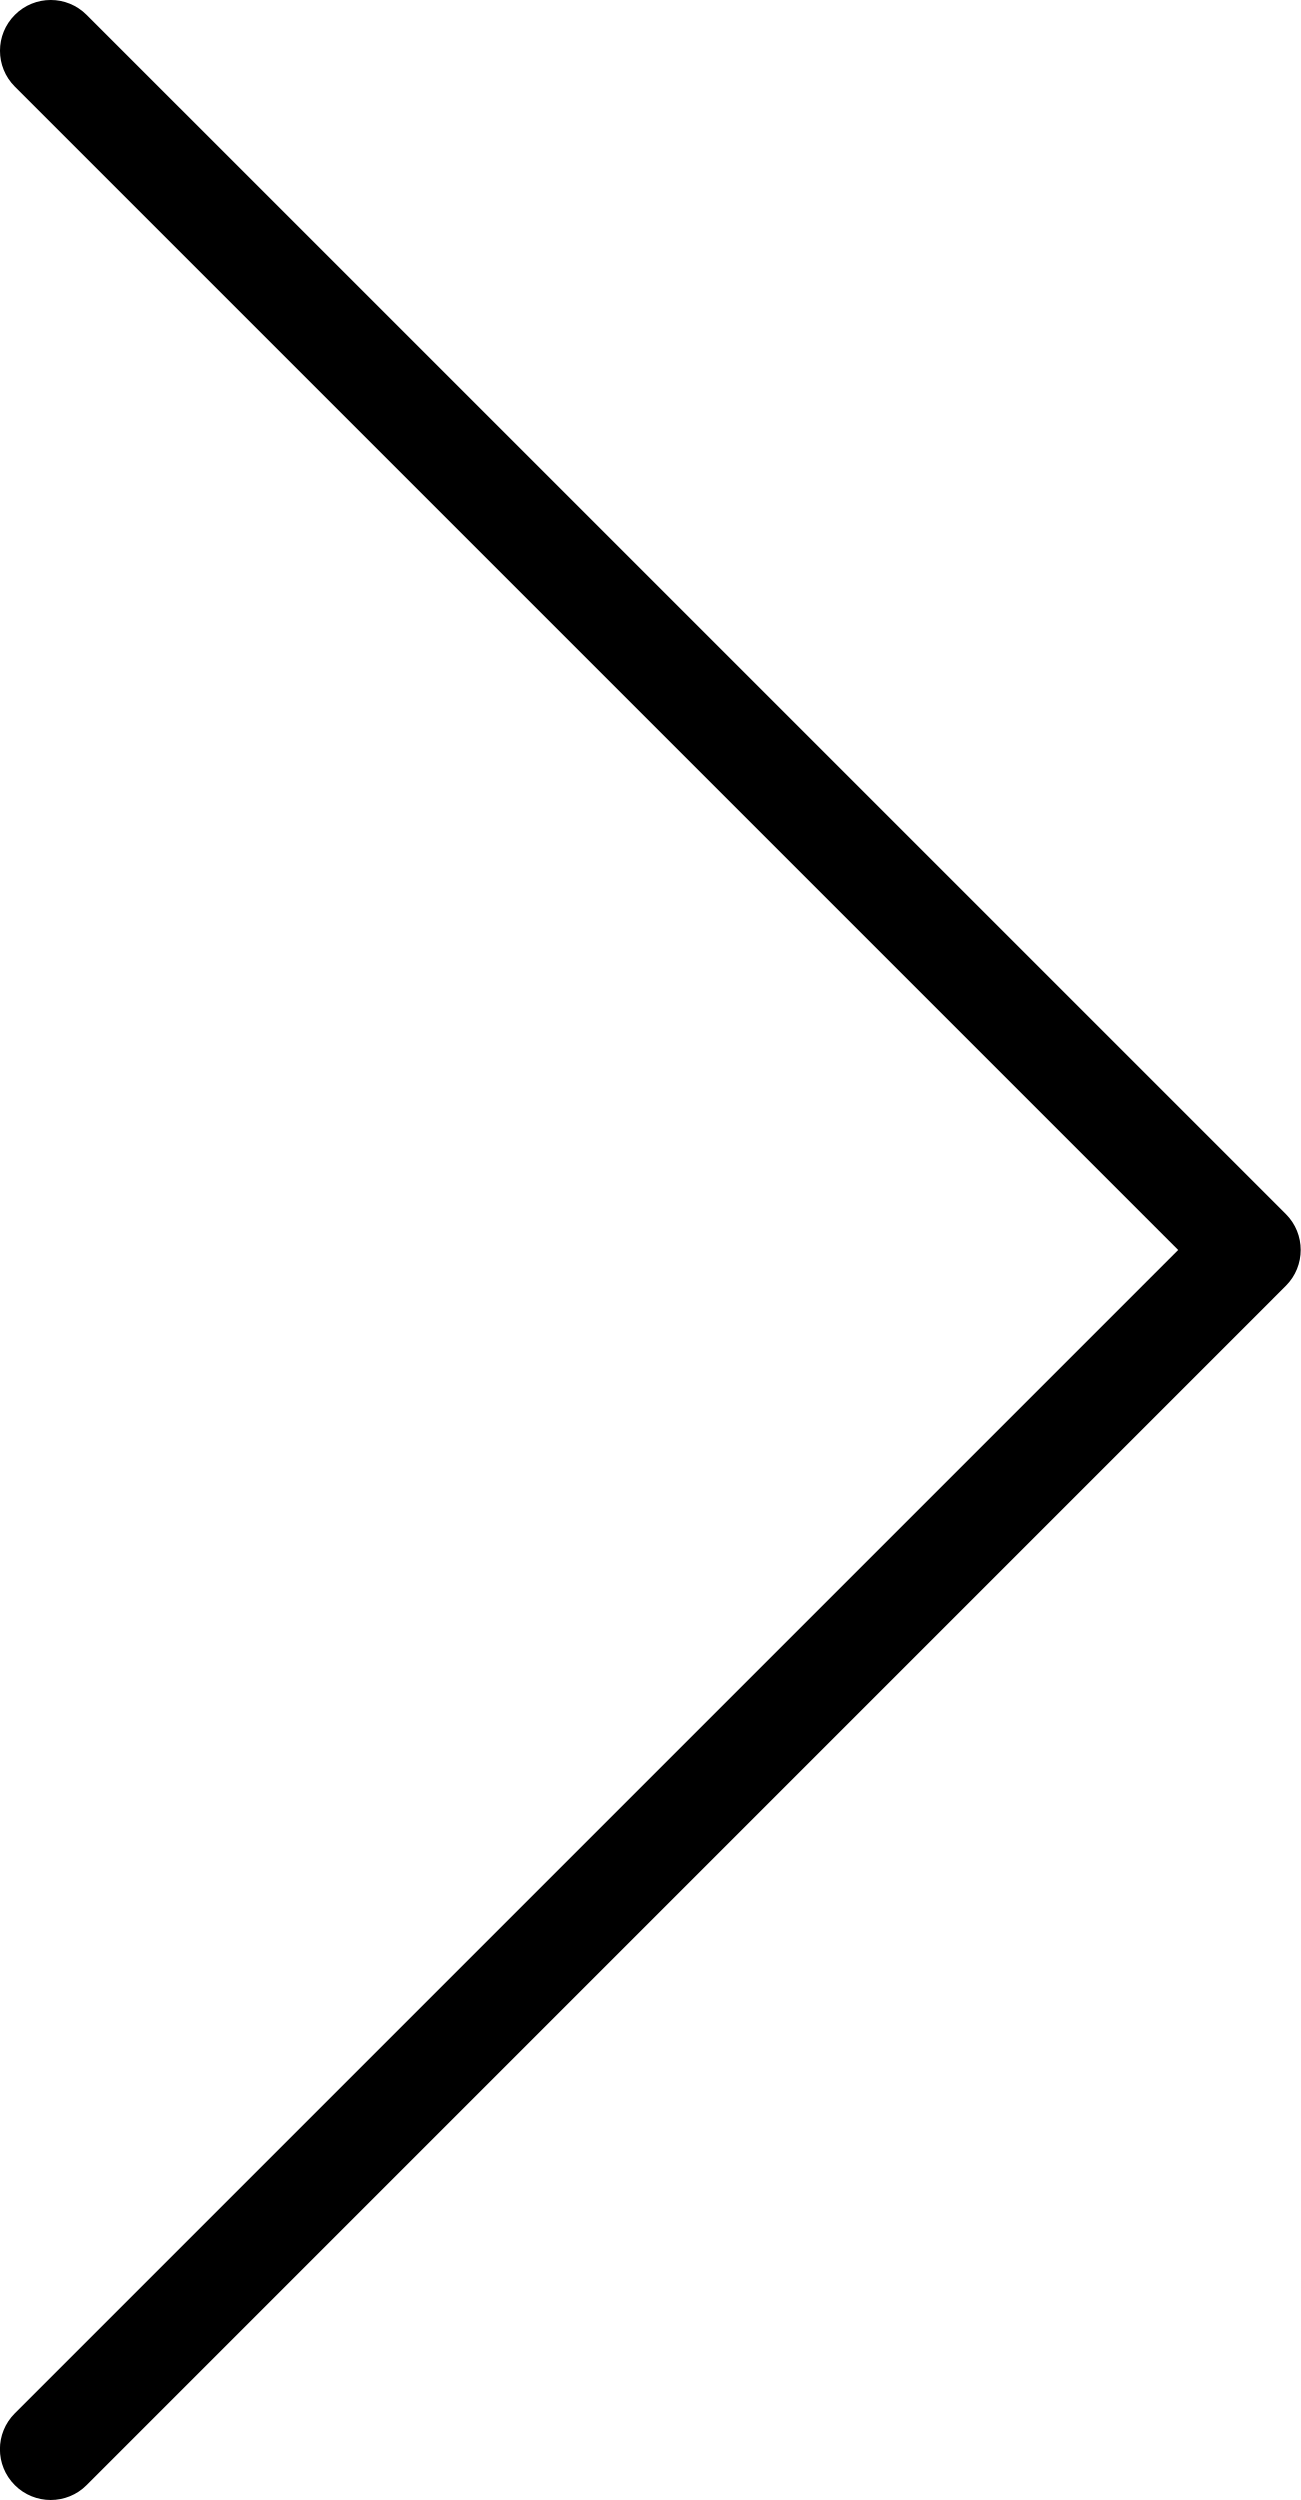
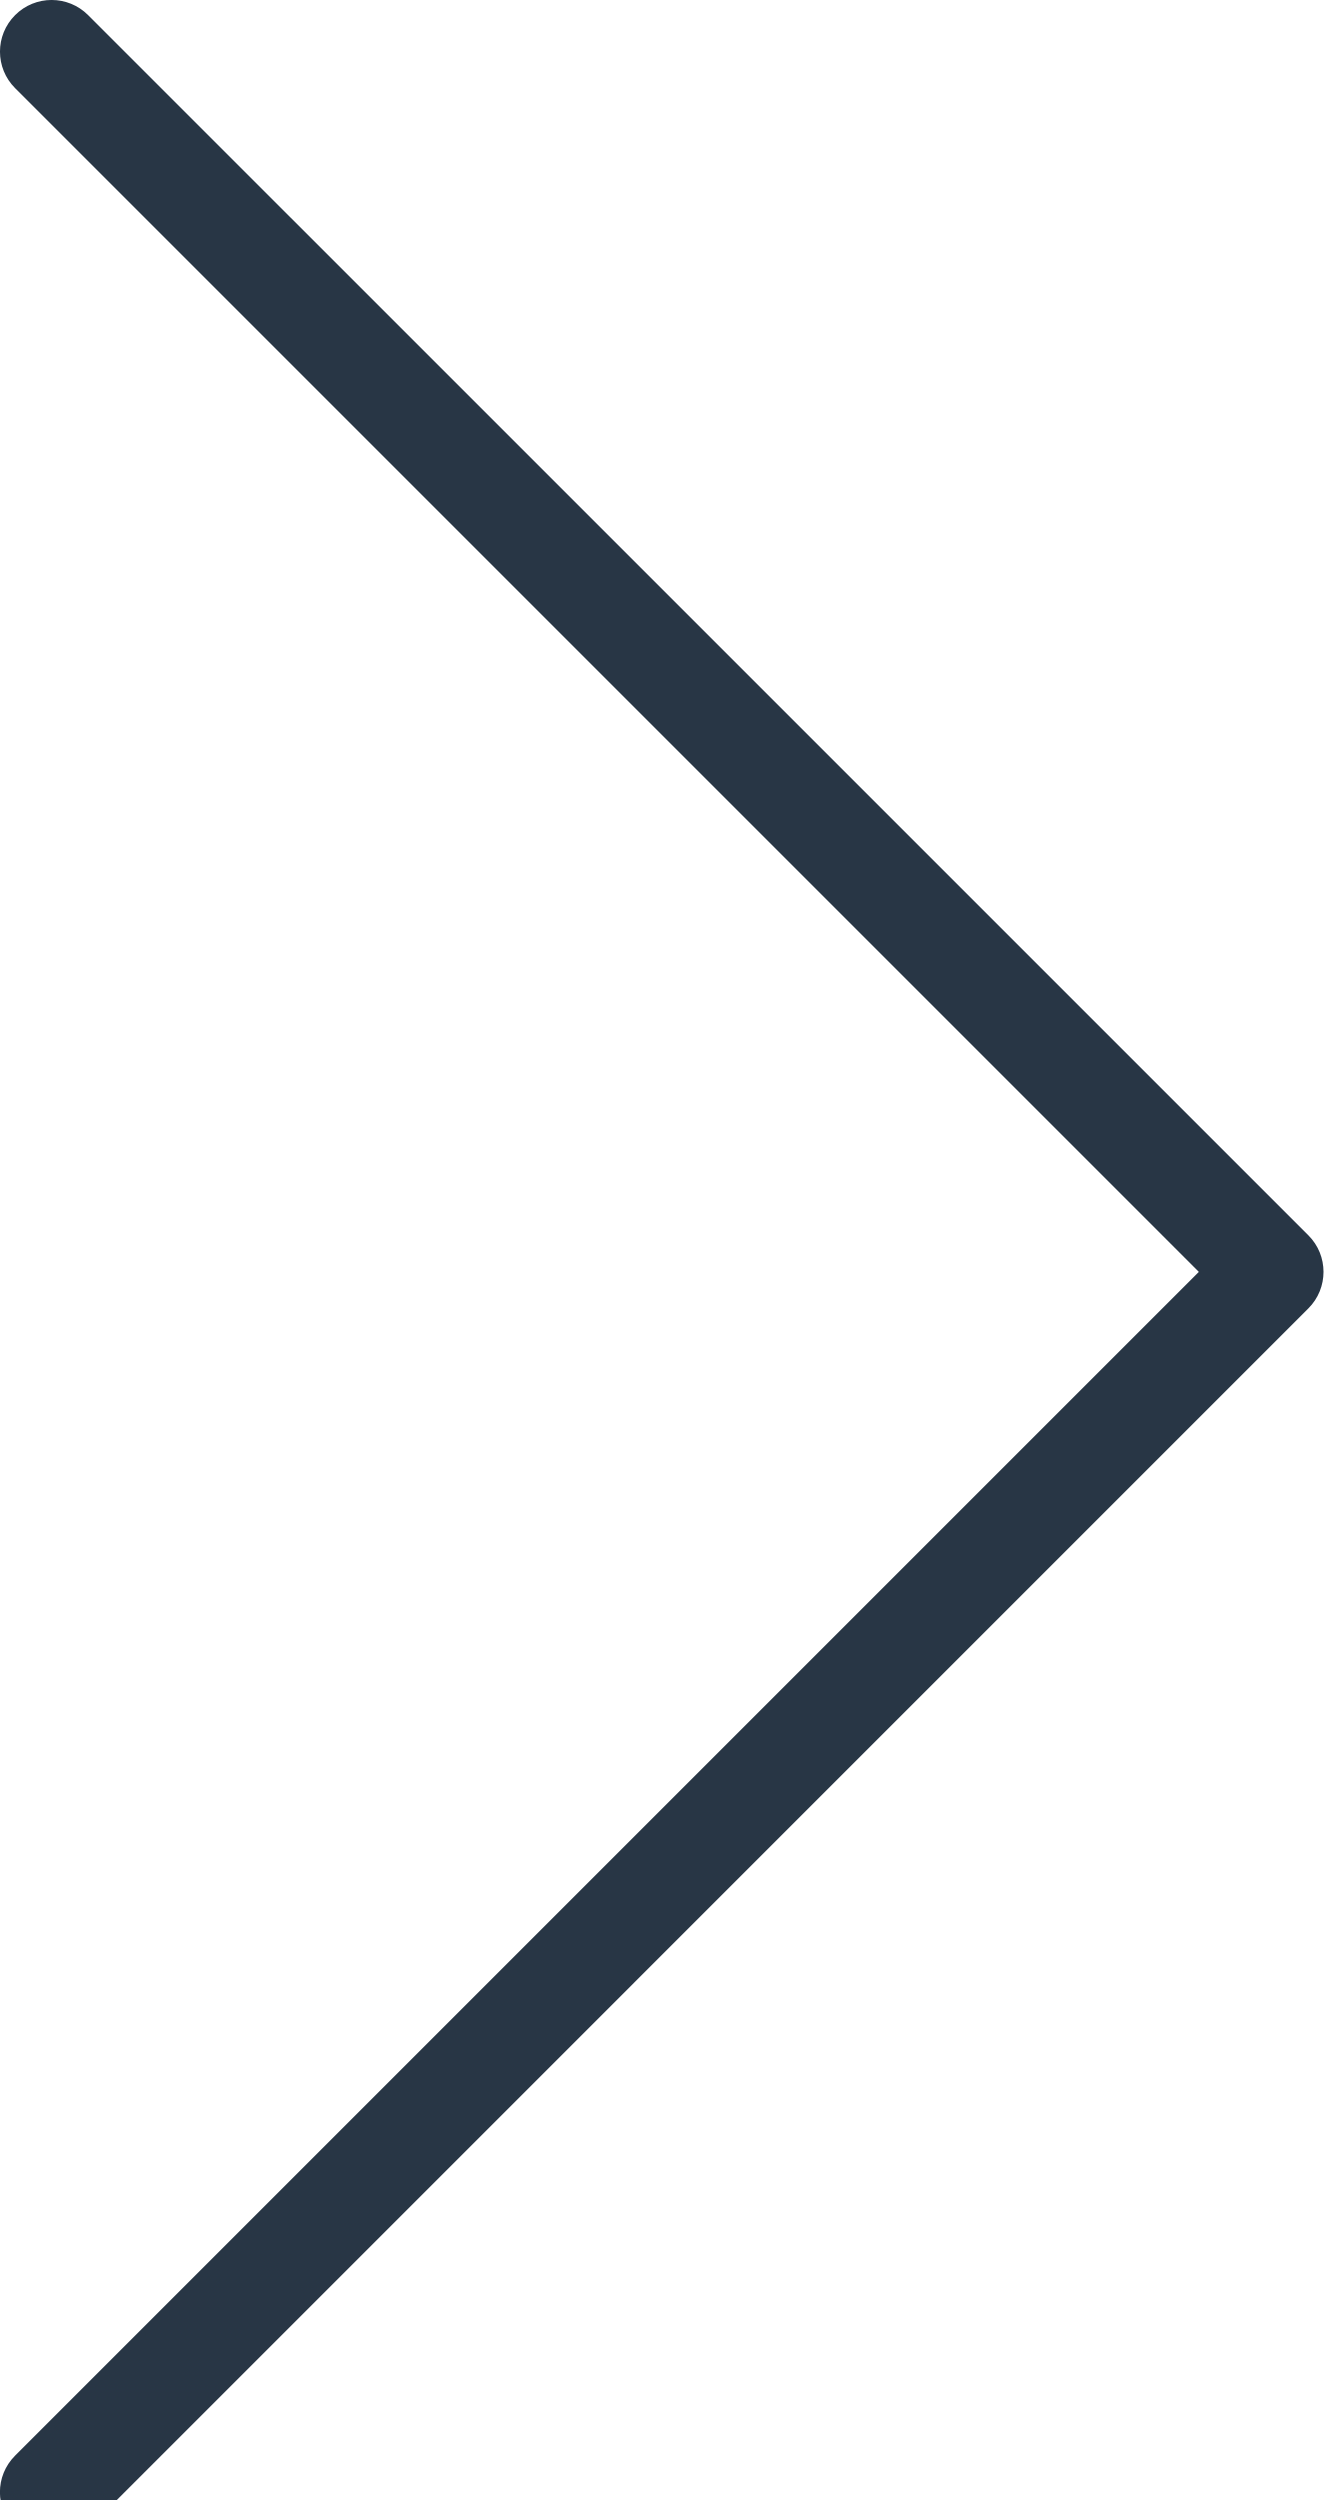
- <svg xmlns="http://www.w3.org/2000/svg" version="1.1" id="Layer_1" x="0px" y="0px" width="21.706px" height="41.719px" viewBox="0 0 21.706 41.719" enable-background="new 0 0 21.706 41.719" xml:space="preserve">
-   <path d="M19.661,20.859L0.248,1.446c-0.331-0.331-0.331-0.867,0-1.198c0.33-0.331,0.867-0.331,1.197,0l20.013,20.012 c0.33,0.33,0.33,0.867,0,1.197L1.445,41.471c-0.164,0.165-0.382,0.248-0.599,0.248s-0.434-0.083-0.599-0.248 c-0.331-0.331-0.331-0.867,0-1.198L19.661,20.859z" />
+ <svg xmlns="http://www.w3.org/2000/svg" width="22px" height="41px" viewBox="0 0 22 41">
+   <path fill="#283645" d="M19.661,20.859L0.248,1.446c-0.331-0.331-0.331-0.867,0-1.198c0.33-0.331,0.867-0.331,1.197,0l20.013,20.012 c0.33,0.33,0.33,0.867,0,1.197L1.445,41.471c-0.164,0.165-0.382,0.248-0.599,0.248s-0.434-0.083-0.599-0.248 c-0.331-0.331-0.331-0.867,0-1.198L19.661,20.859z" />
</svg>
